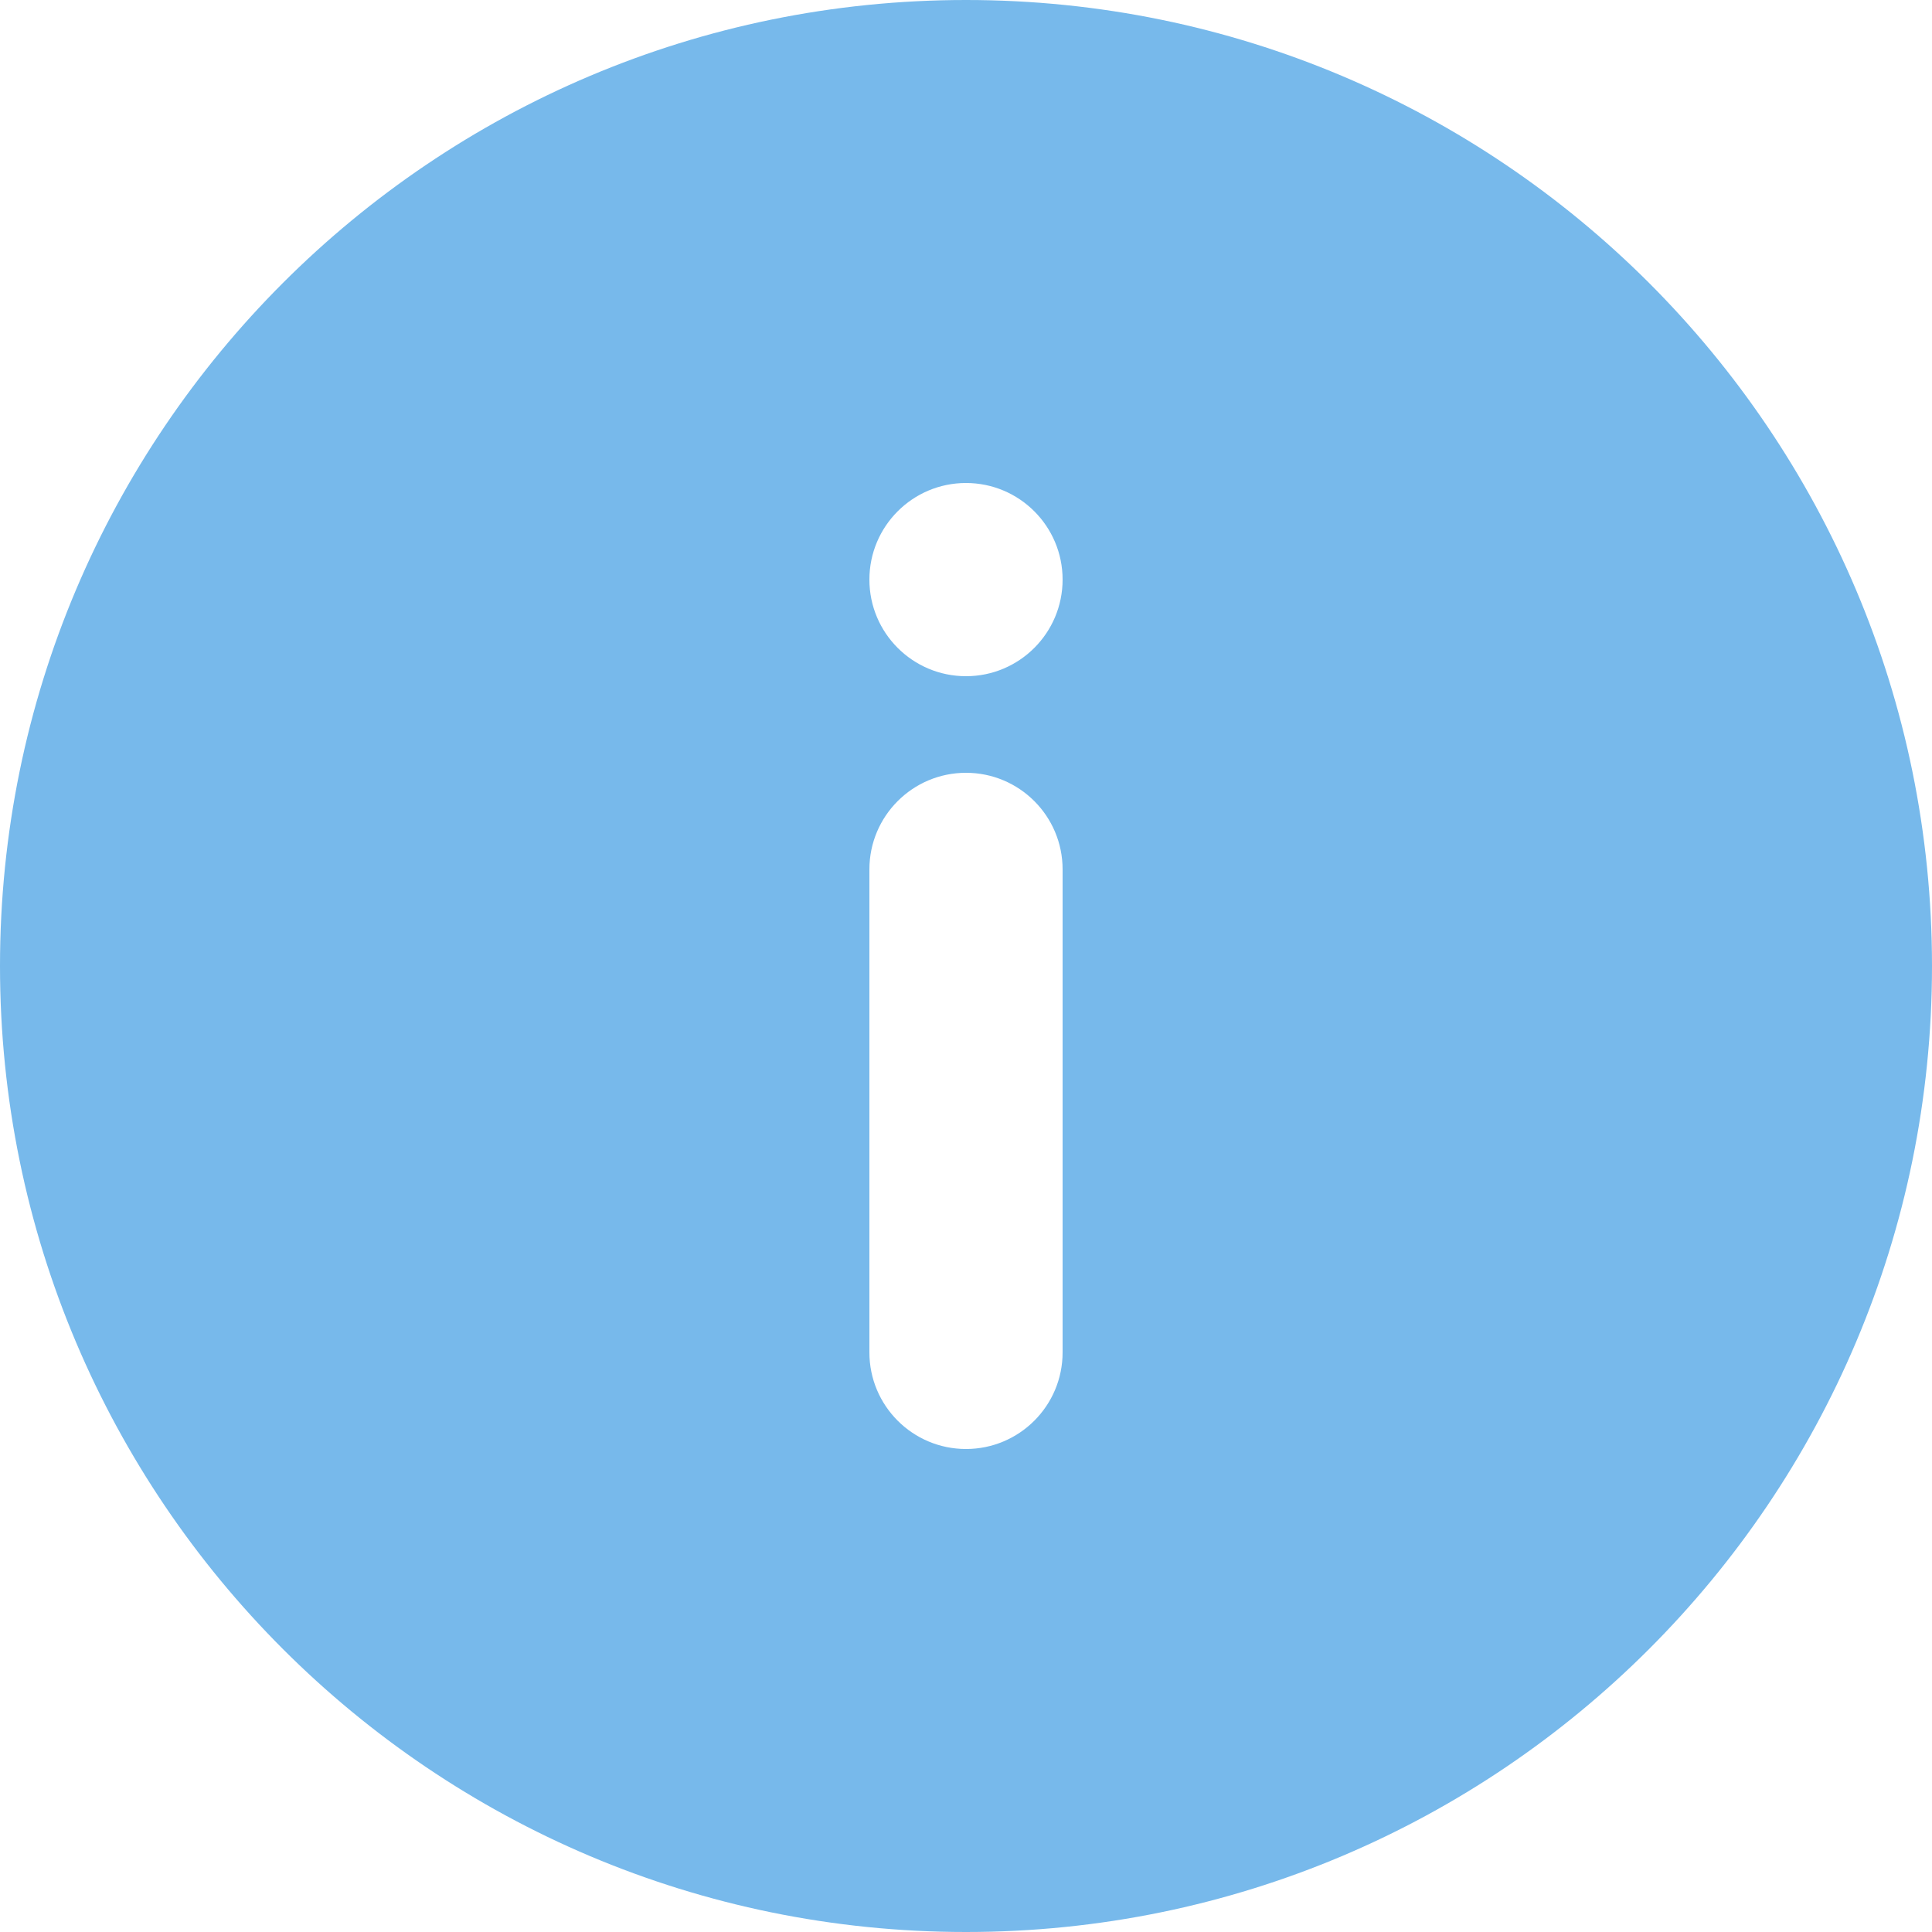
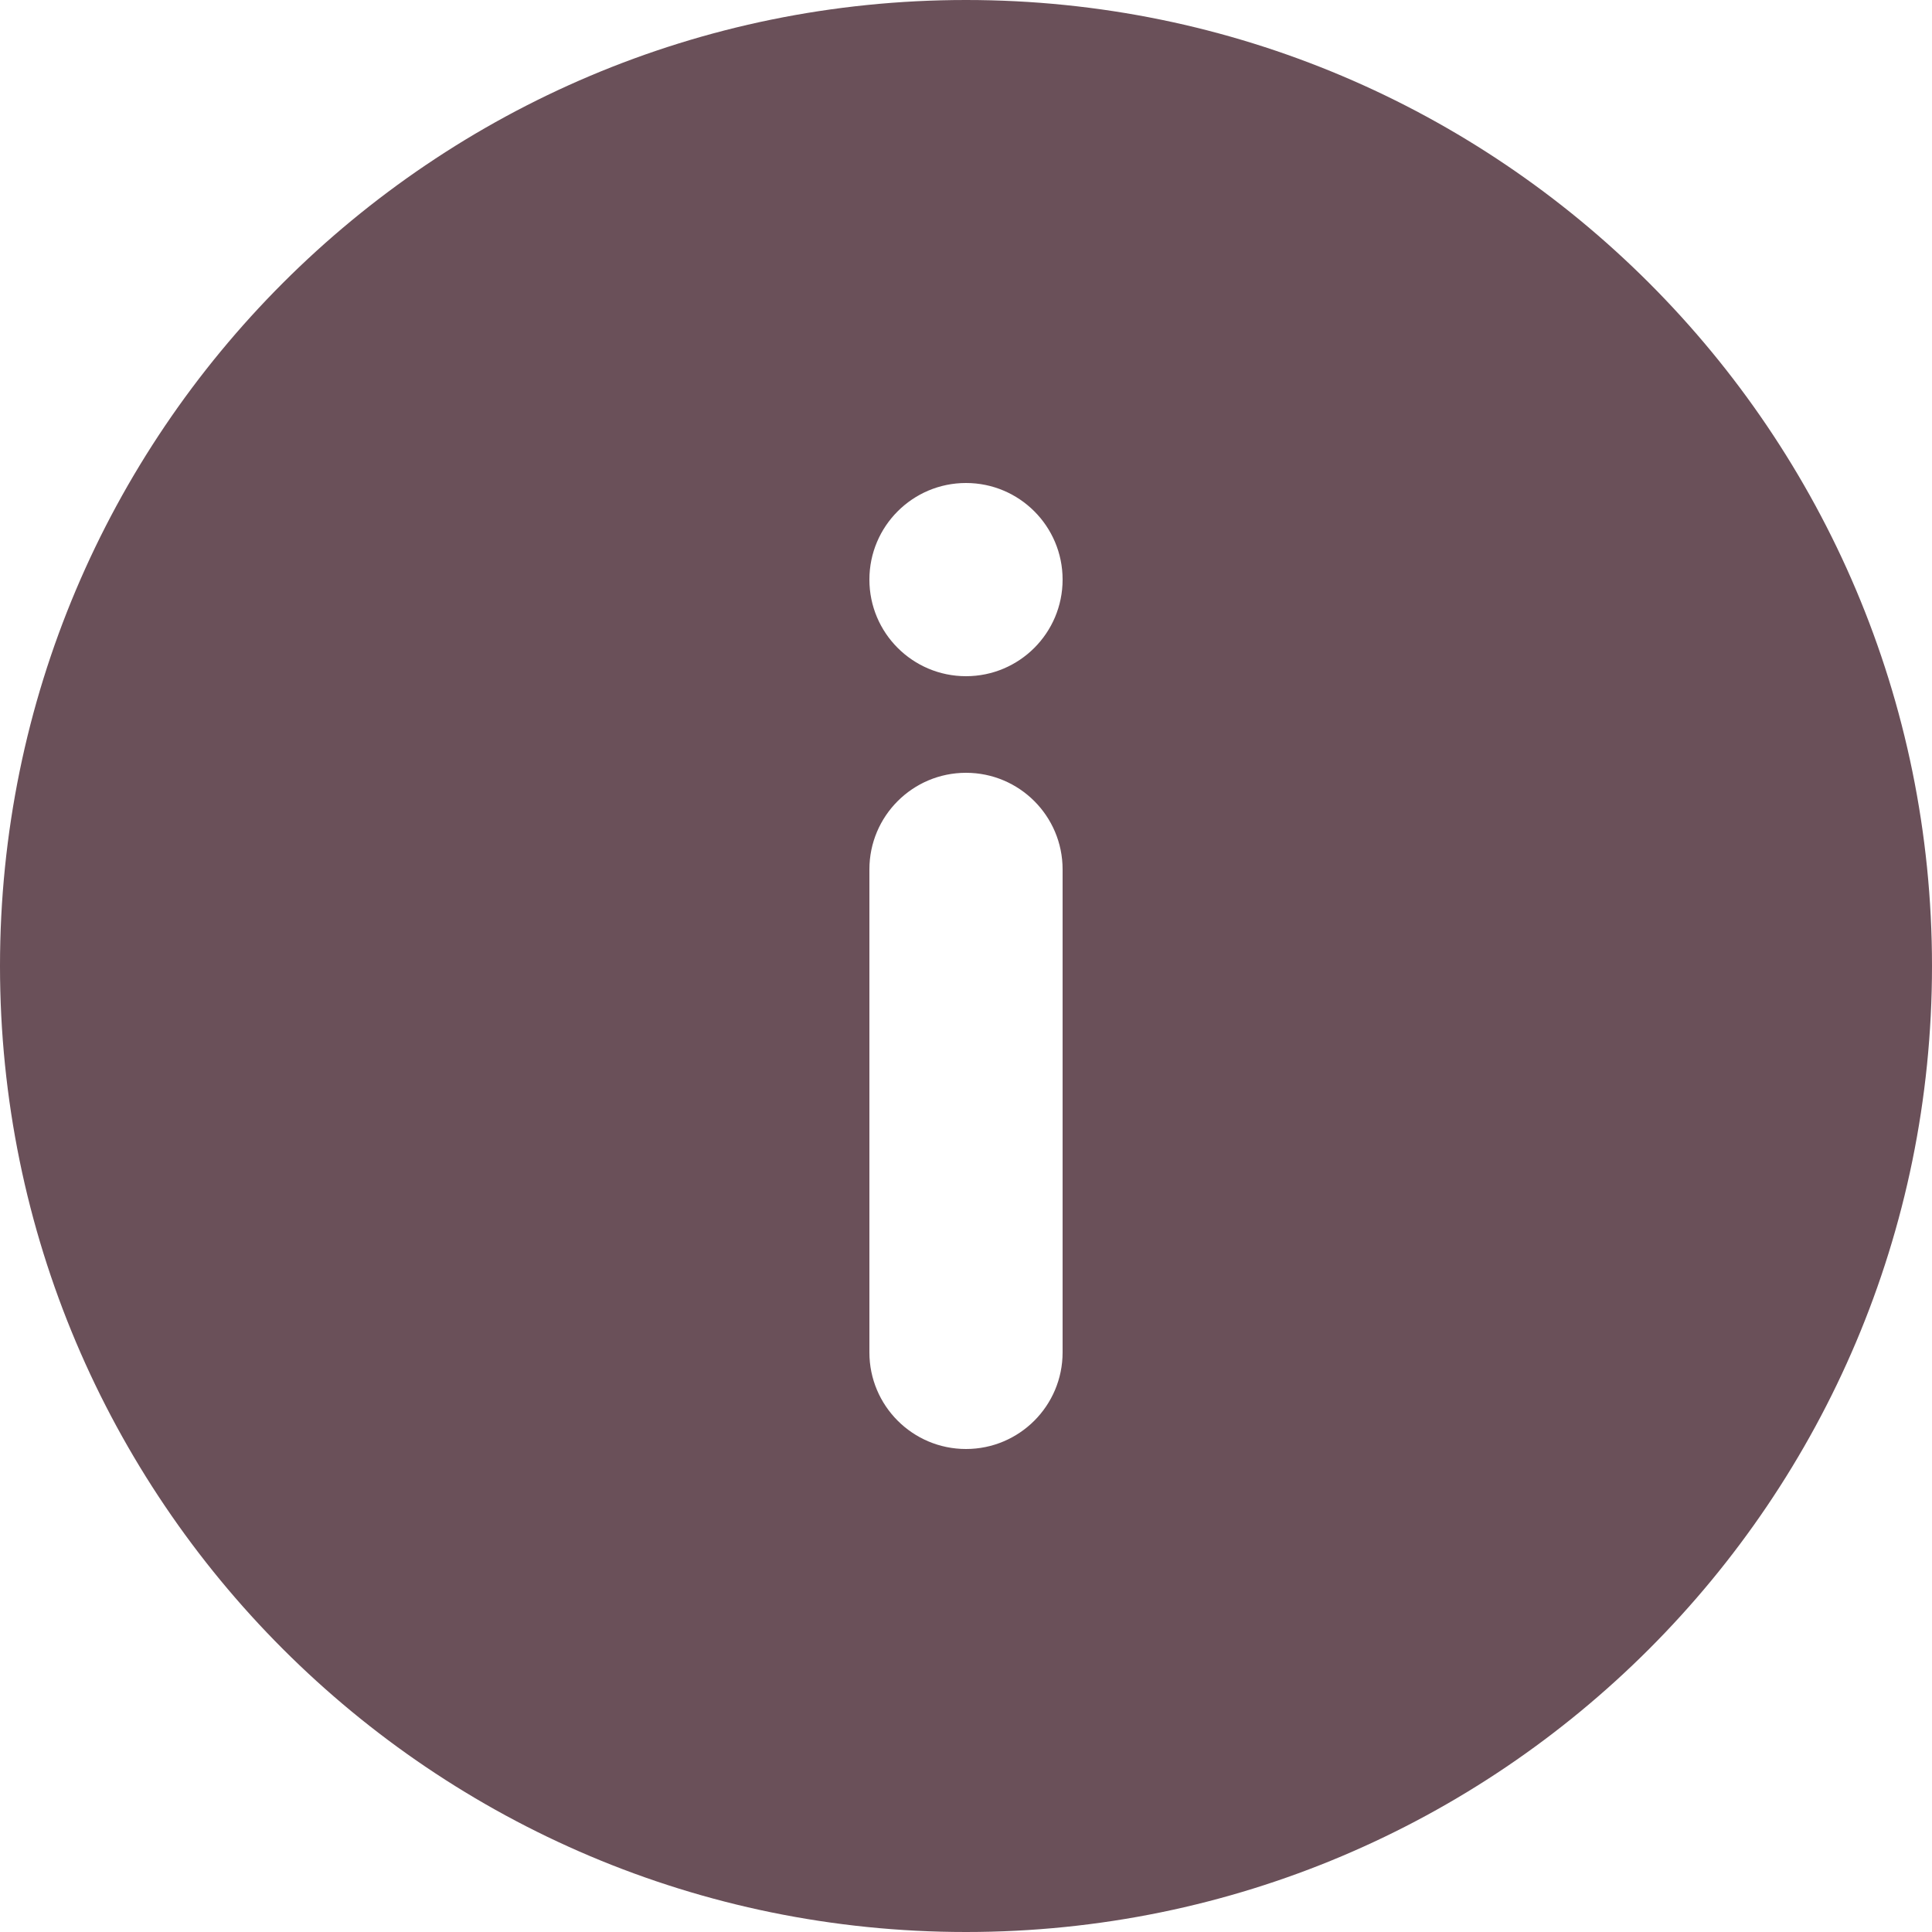
<svg xmlns="http://www.w3.org/2000/svg" width="20" height="20" viewBox="0 0 20 20">
  <defs>
-     <style>.a{fill:#77b9eb;}</style>
+     <style>.a{fill:#6a5059;}</style>
  </defs>
  <path class="a" d="M12,2A10,10,0,1,0,22,12,10,10,0,0,0,12,2Zm1,14a1,1,0,0,1-2,0V11a1,1,0,0,1,2,0ZM12,9a1,1,0,1,1,1-1A1,1,0,0,1,12,9Z" transform="translate(-2 -2)" />
</svg>
